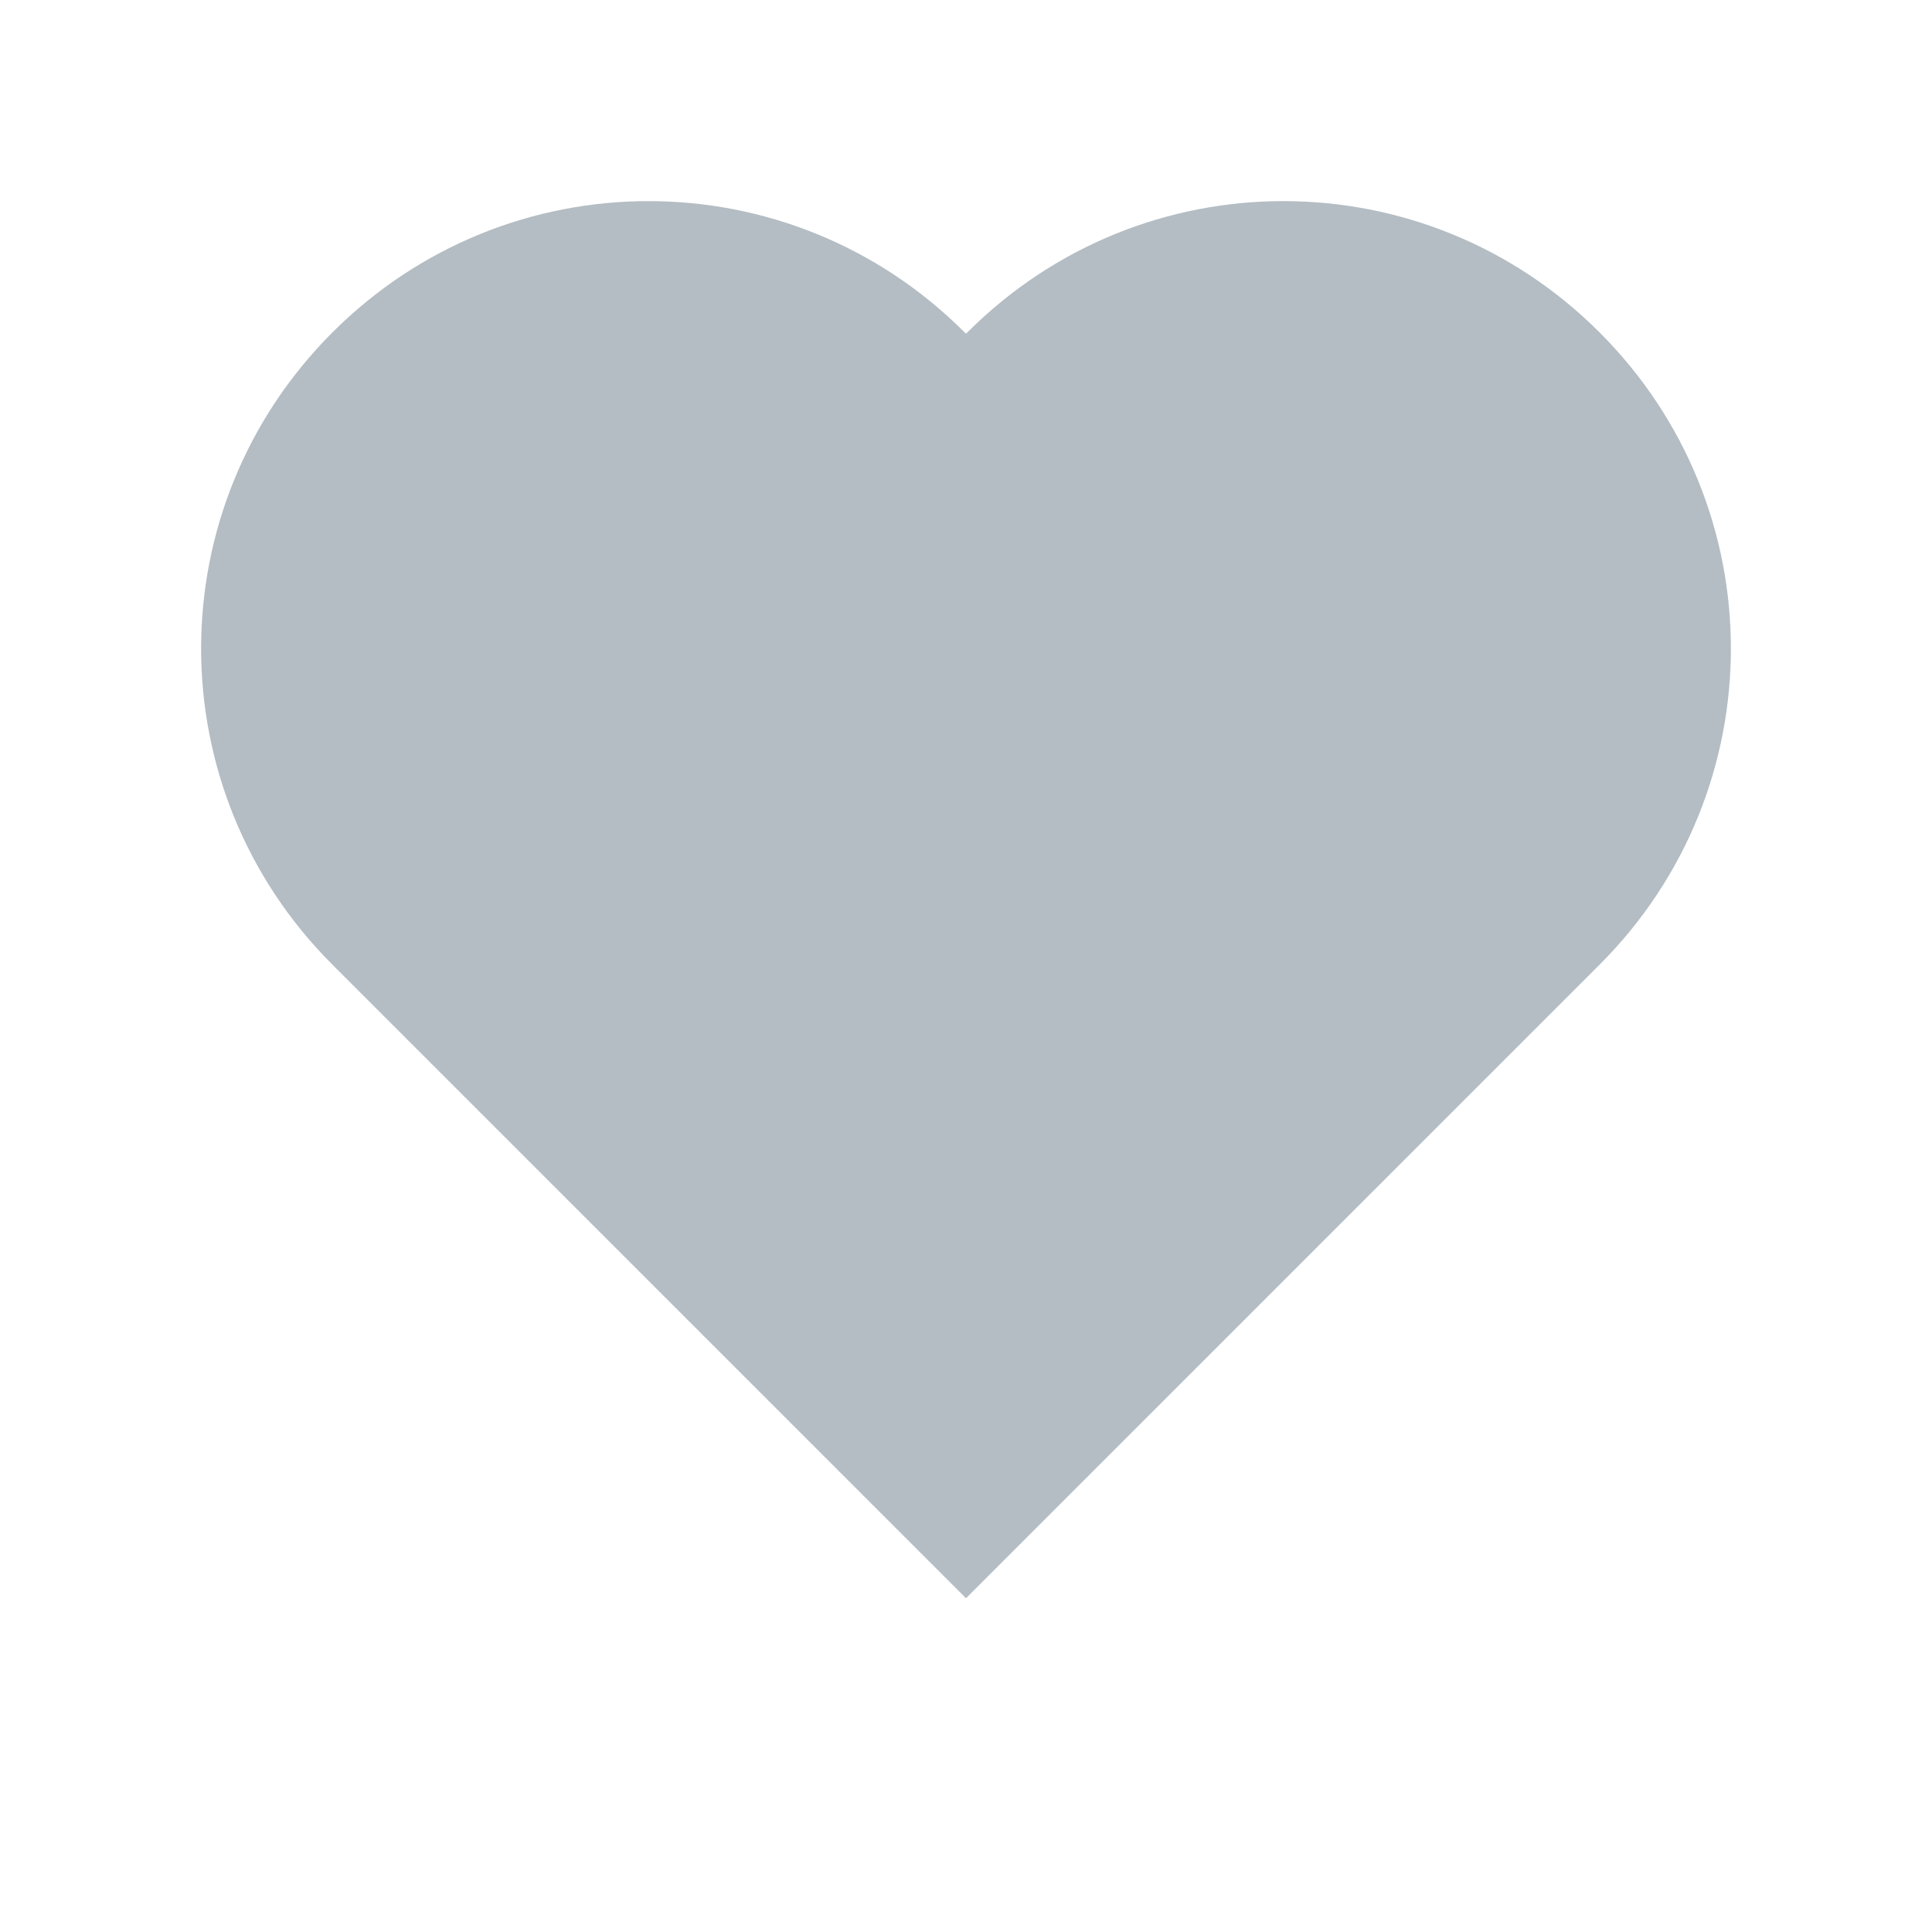
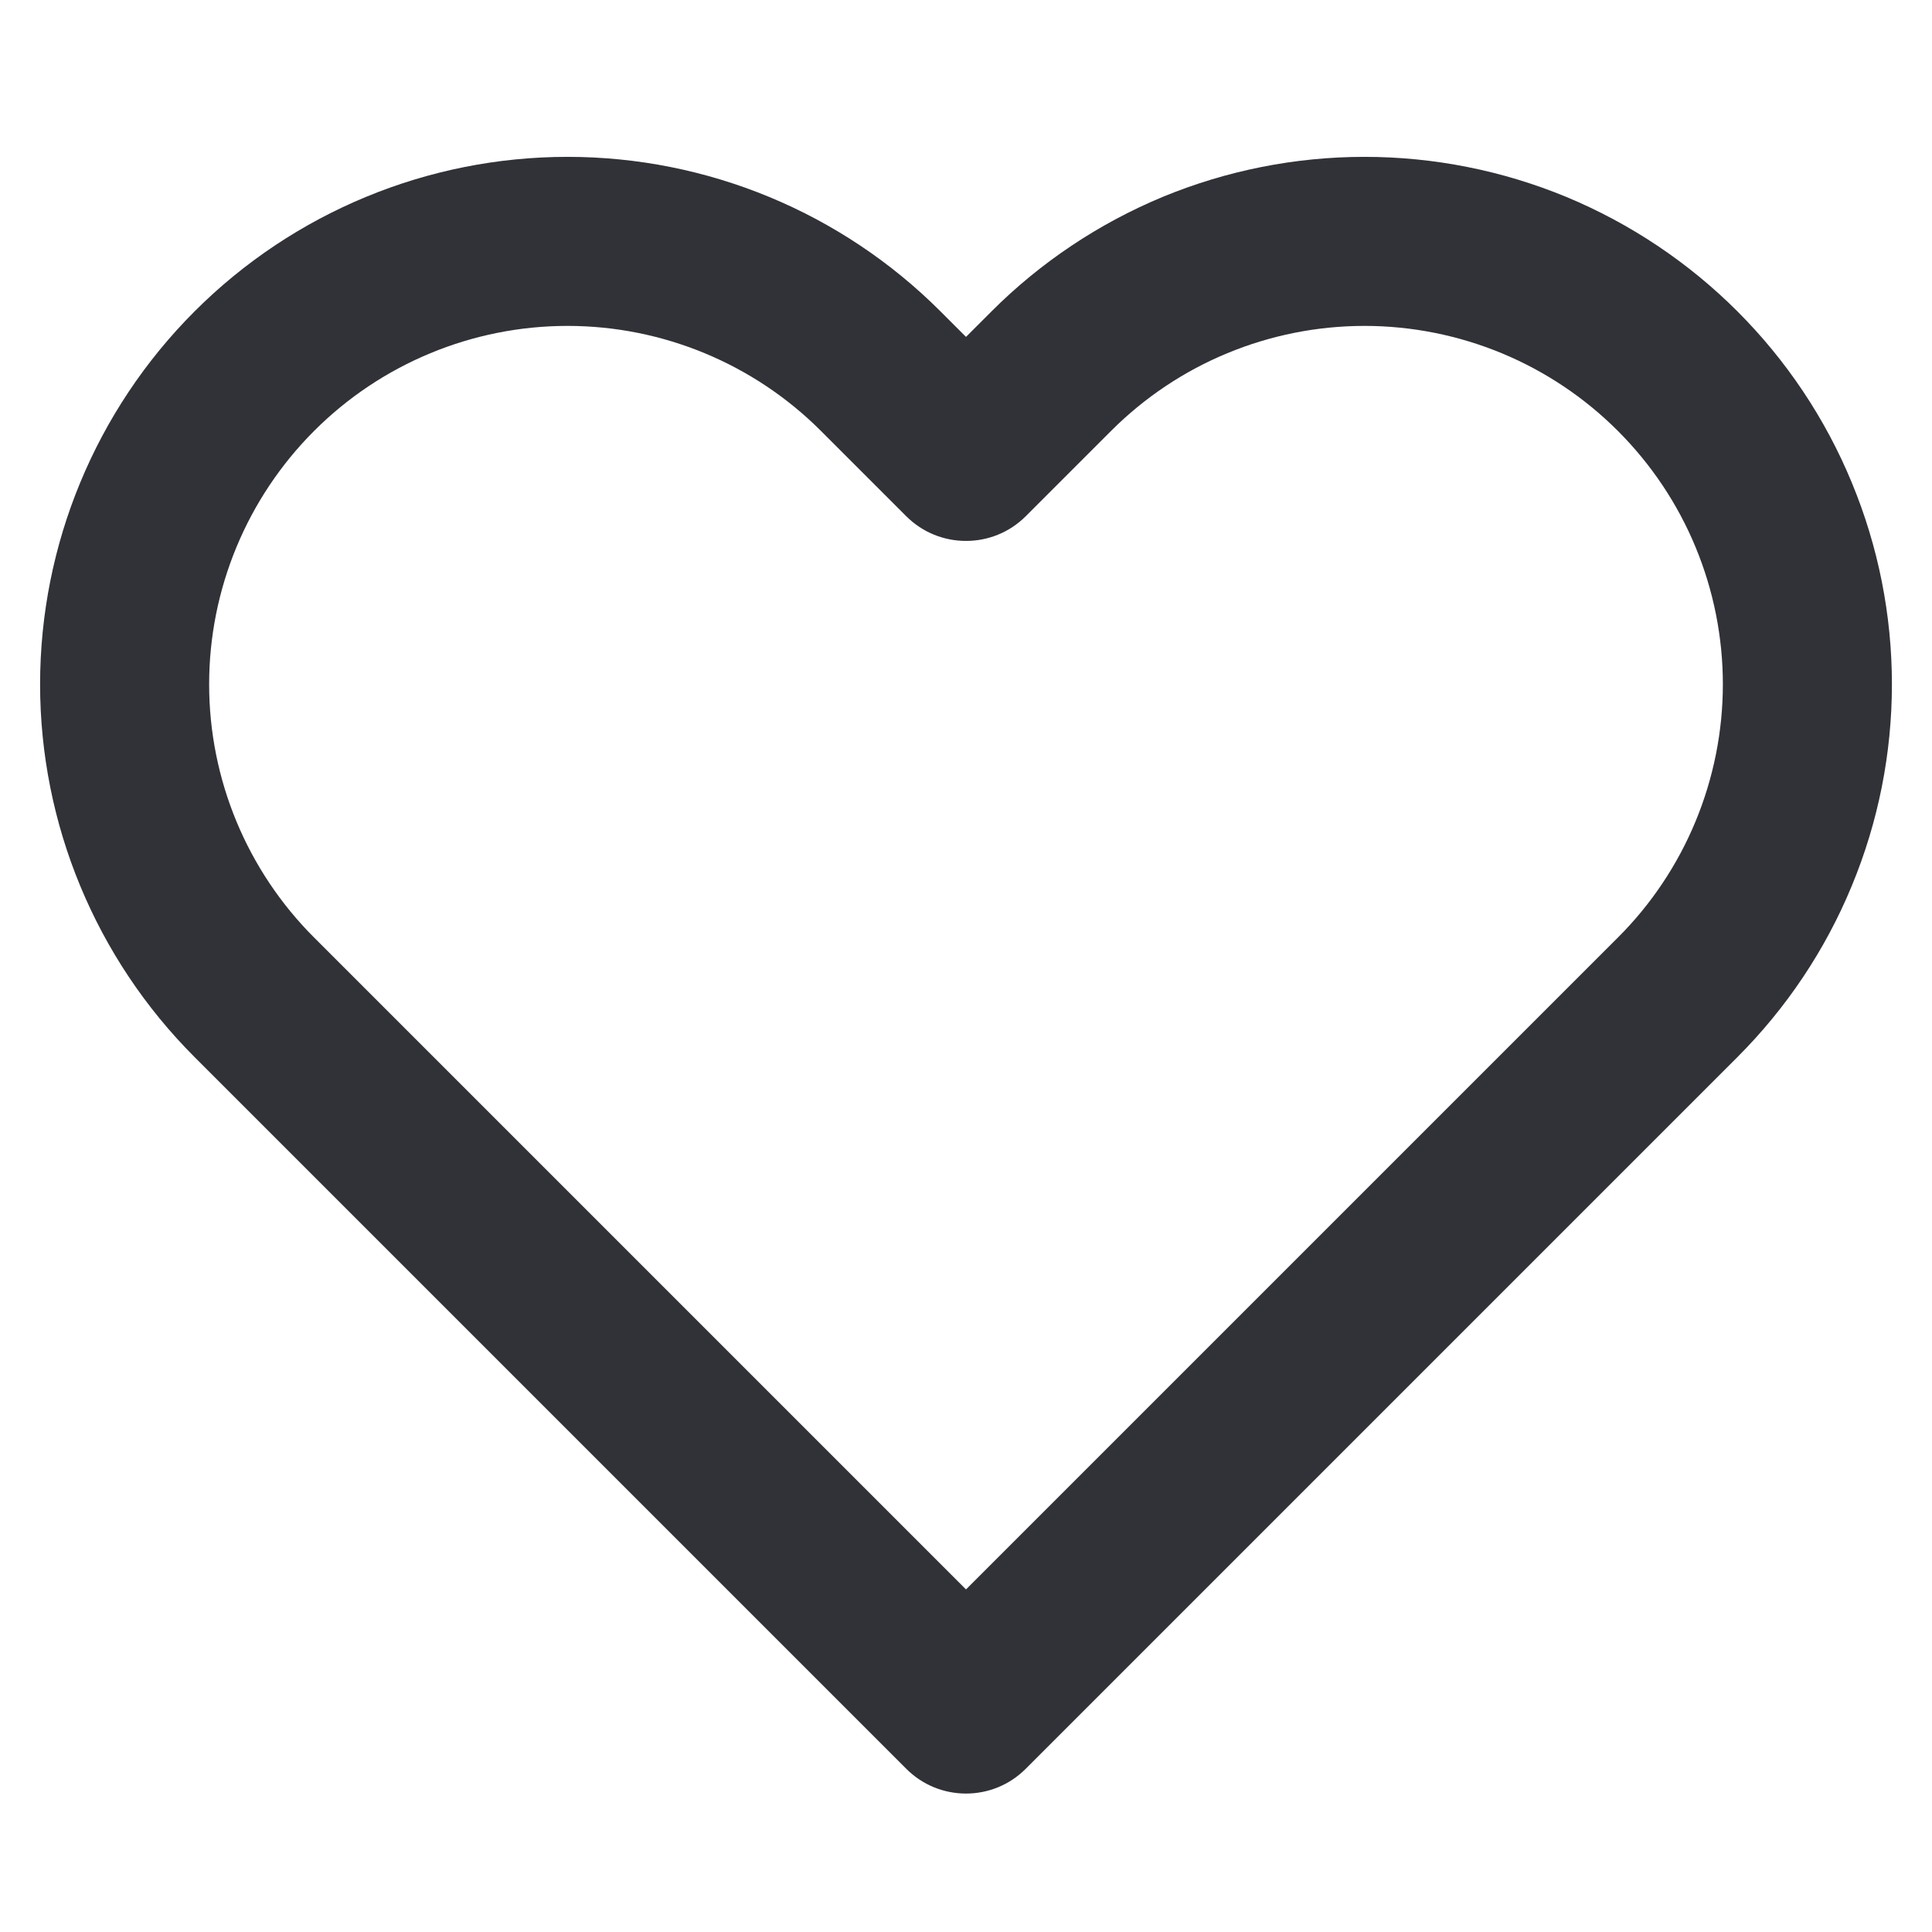
<svg xmlns="http://www.w3.org/2000/svg" width="16" height="16" viewBox="0 0 16 16" fill="none">
-   <path fill-rule="evenodd" clip-rule="evenodd" d="M2.753 2.753C4.202 1.303 6.54 1.303 7.989 2.753L8 2.763L8.011 2.753C9.46 1.303 11.798 1.303 13.247 2.753C14.697 4.202 14.697 6.54 13.247 7.989L8 13.236L2.753 7.989C1.303 6.54 1.303 4.202 2.753 2.753Z" fill="#B4BDC3" />
+   <path fill-rule="evenodd" clip-rule="evenodd" d="M9.628 1.631C10.158 1.412 10.726 1.299 11.3 1.299C11.874 1.299 12.442 1.412 12.972 1.631C13.501 1.851 13.983 2.173 14.388 2.578C14.794 2.984 15.116 3.465 15.335 3.995C15.555 4.525 15.668 5.093 15.668 5.667C15.668 6.24 15.555 6.808 15.335 7.338C15.116 7.868 14.794 8.349 14.388 8.755C14.388 8.755 14.388 8.755 14.388 8.755L8.495 14.648C8.222 14.922 7.778 14.922 7.505 14.648L1.612 8.755C0.793 7.936 0.332 6.825 0.332 5.667C0.332 4.508 0.793 3.397 1.612 2.578C2.431 1.759 3.542 1.299 4.7 1.299C5.858 1.299 6.969 1.759 7.788 2.578L8 2.79L8.212 2.578C8.212 2.579 8.212 2.578 8.212 2.578C8.617 2.173 9.099 1.851 9.628 1.631ZM13.398 3.568C13.123 3.293 12.796 3.074 12.436 2.925C12.076 2.776 11.69 2.699 11.3 2.699C10.91 2.699 10.524 2.776 10.164 2.925C9.804 3.074 9.477 3.293 9.202 3.568L8.495 4.275C8.222 4.548 7.778 4.548 7.505 4.275L6.798 3.568C6.242 3.012 5.487 2.699 4.7 2.699C3.913 2.699 3.158 3.012 2.602 3.568C2.045 4.125 1.732 4.88 1.732 5.667C1.732 6.454 2.045 7.209 2.602 7.765L8 13.163L13.398 7.765C13.674 7.49 13.893 7.162 14.042 6.802C14.191 6.442 14.268 6.056 14.268 5.667C14.268 5.277 14.191 4.891 14.042 4.531C13.893 4.171 13.674 3.844 13.398 3.568Z" fill="#313237" />
</svg>
